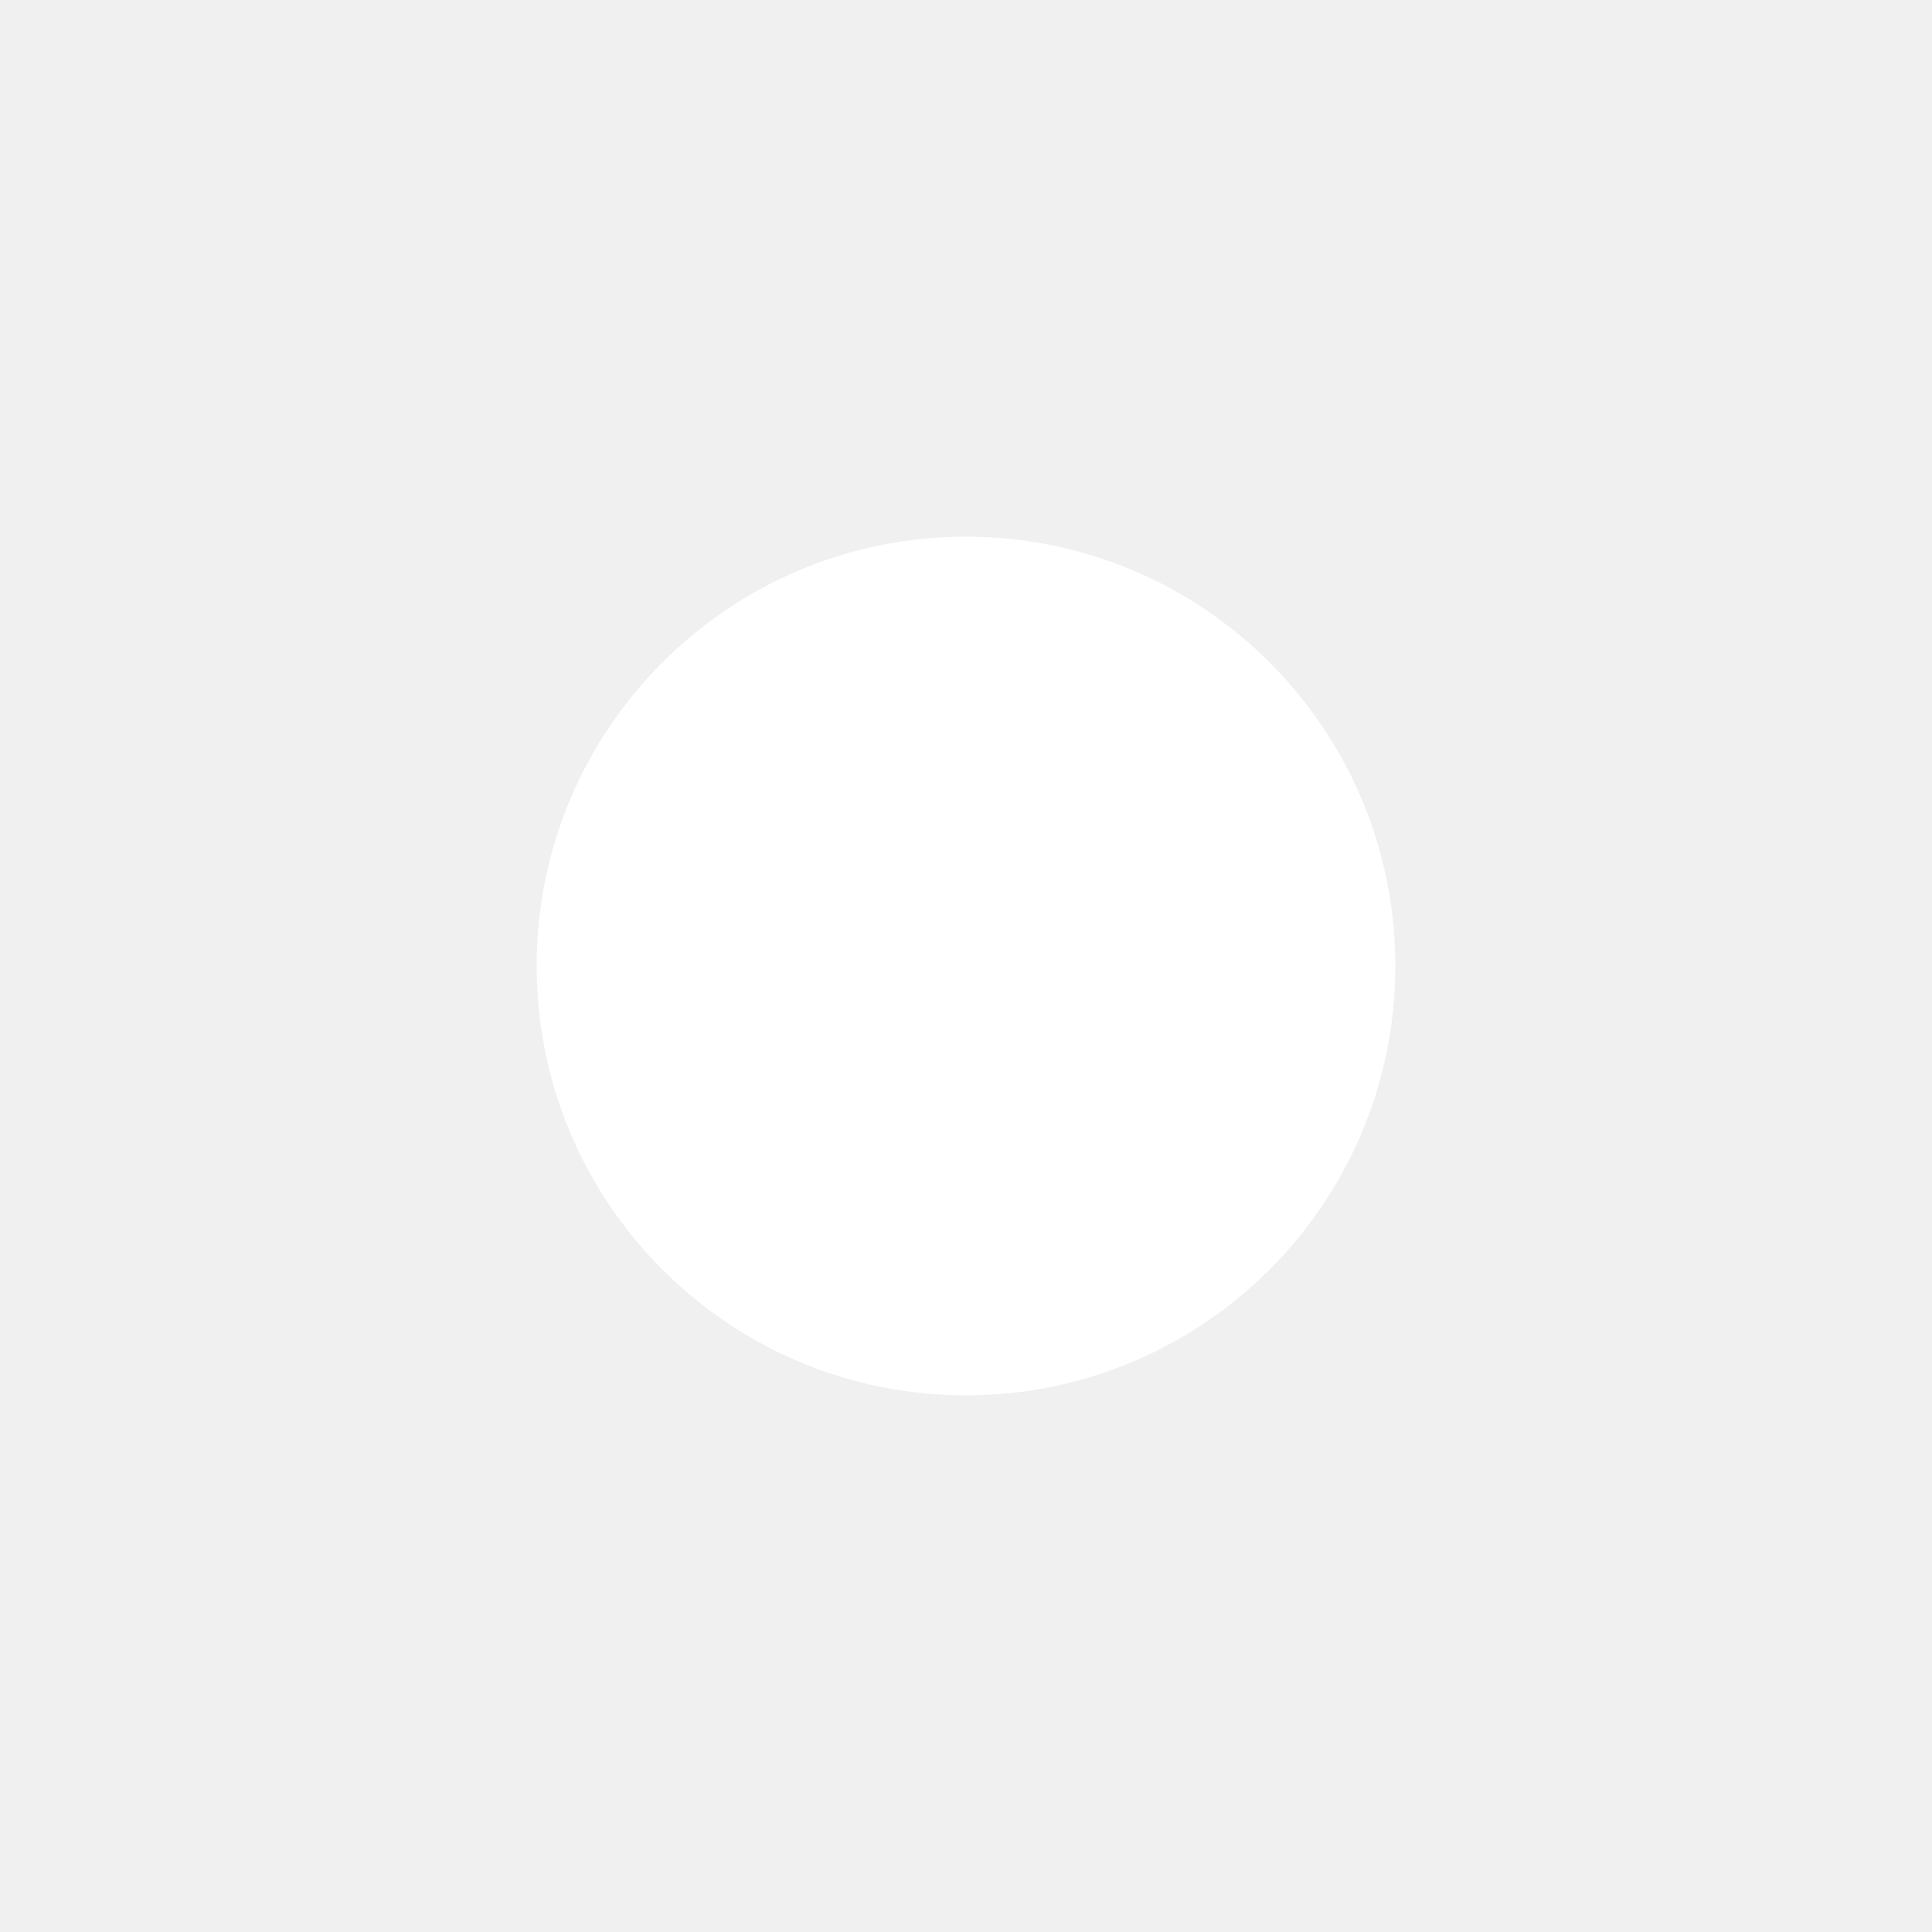
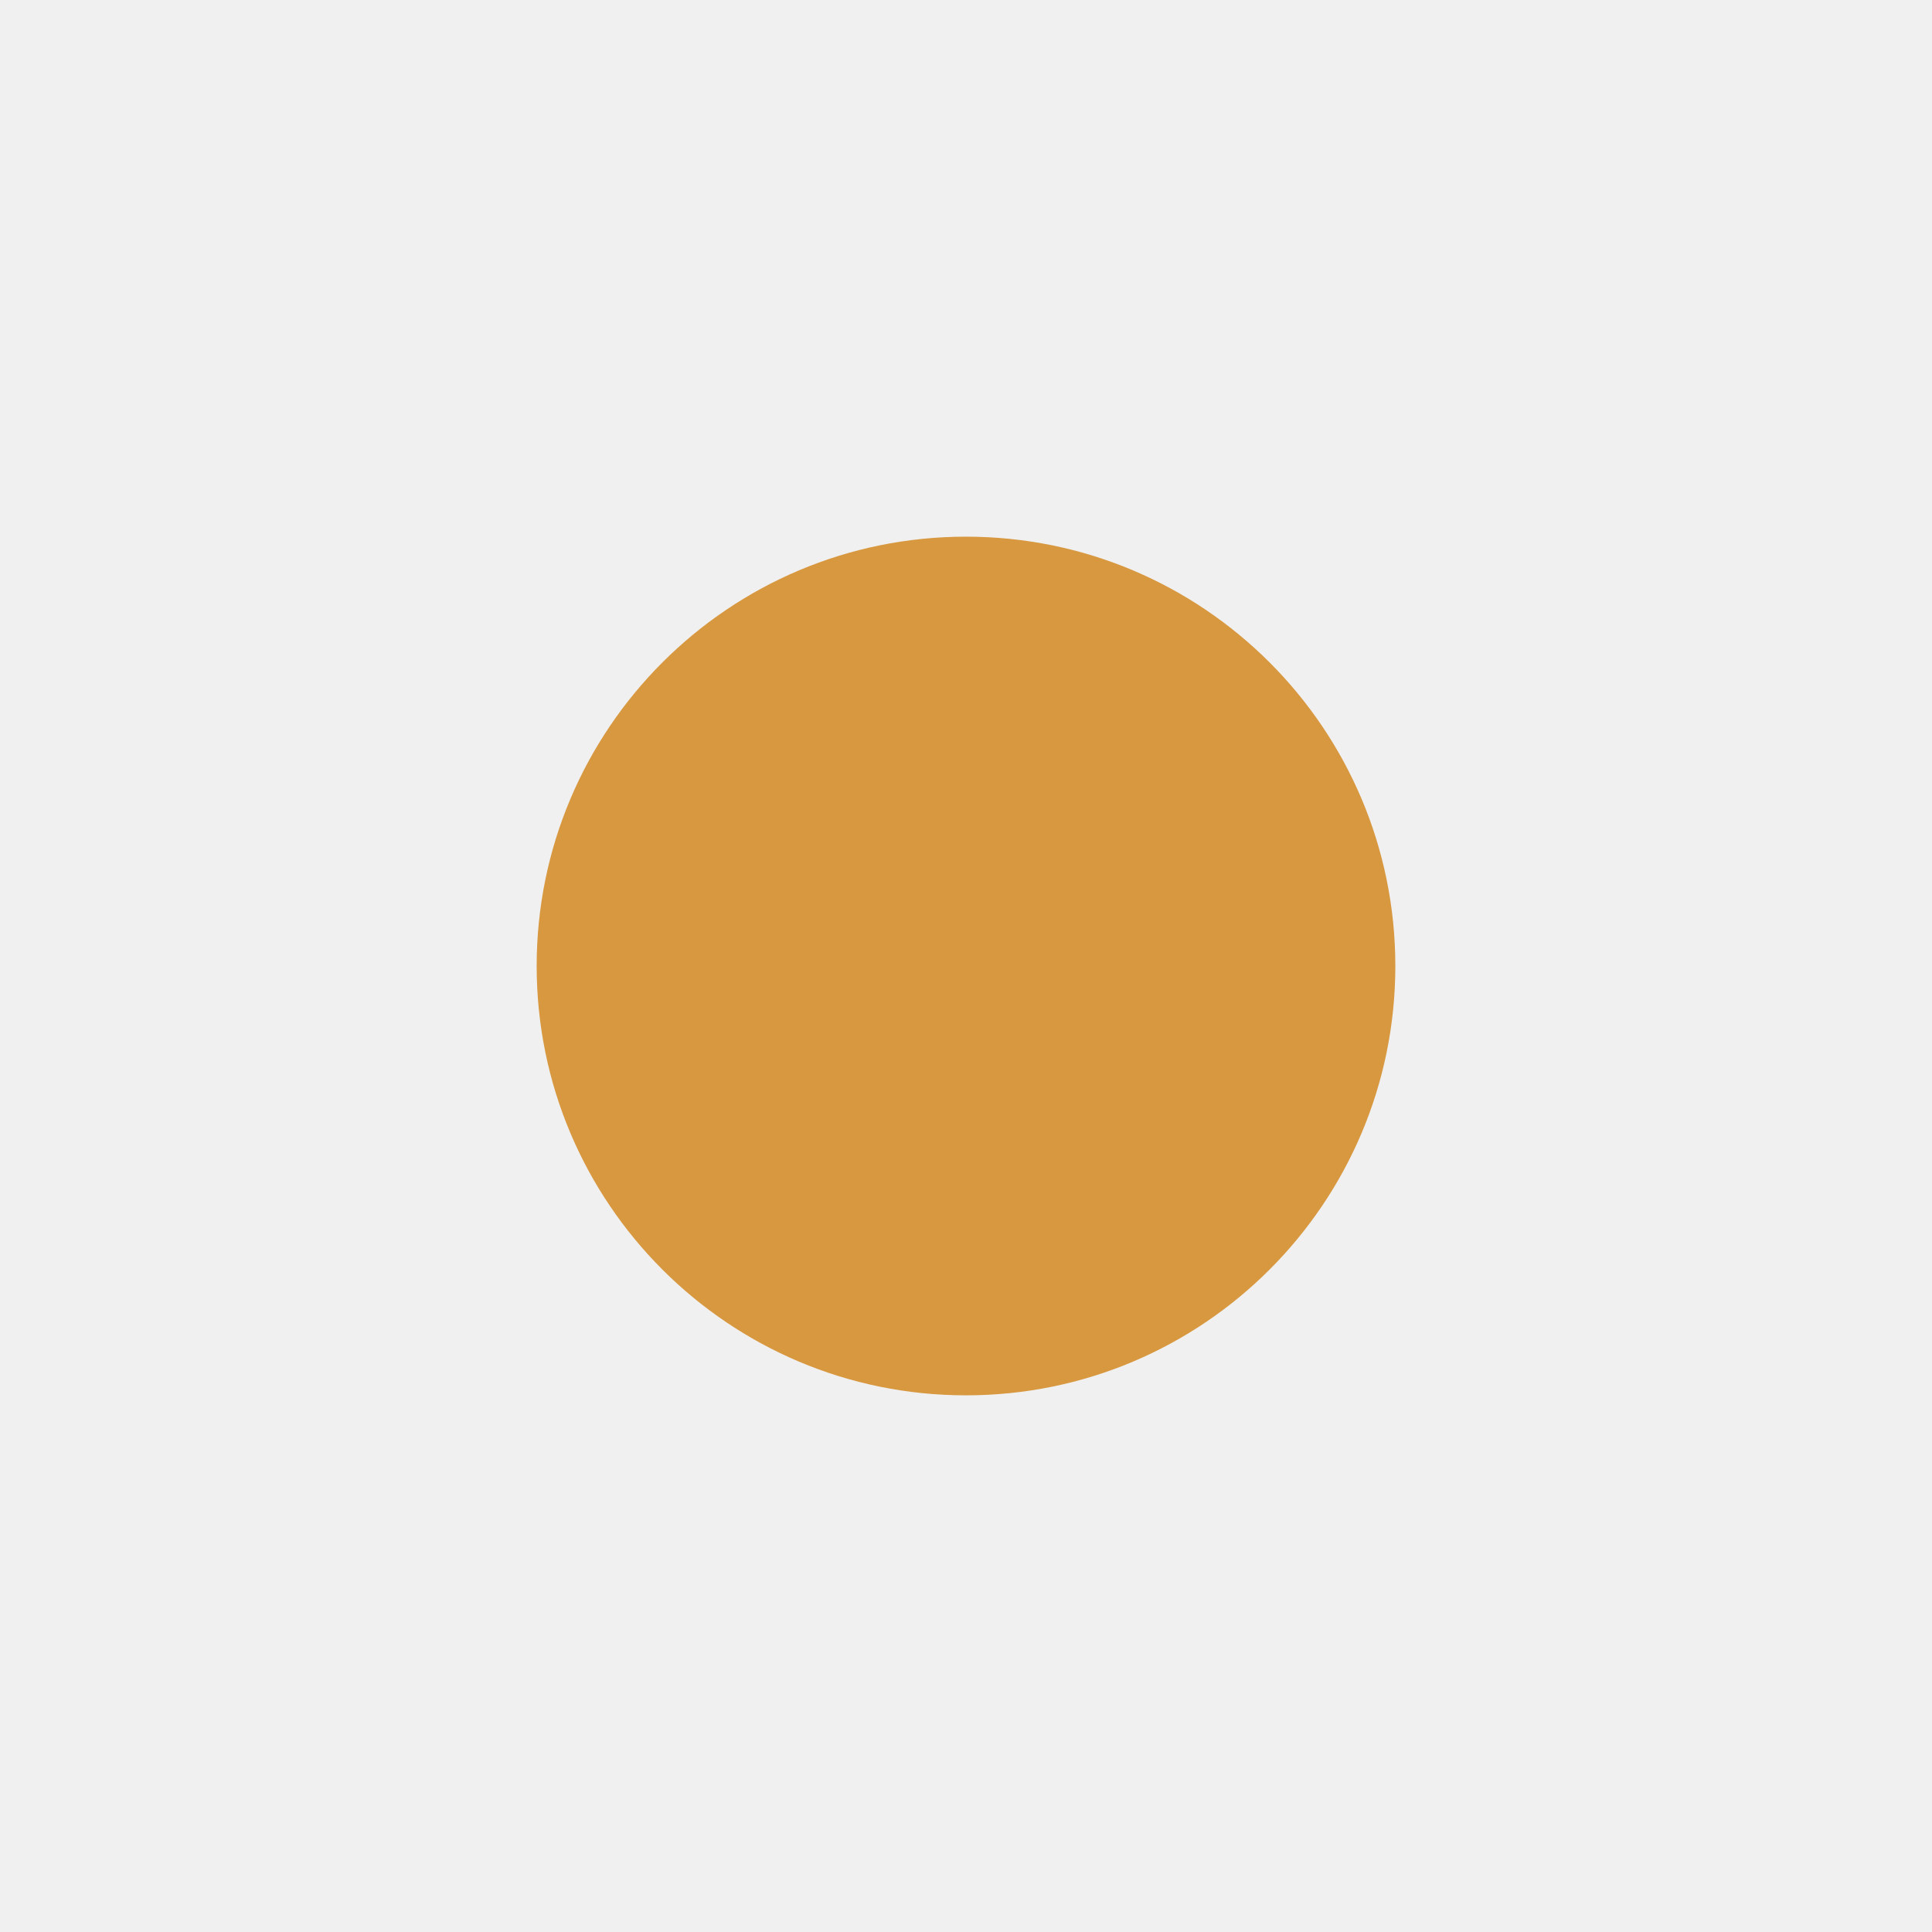
<svg xmlns="http://www.w3.org/2000/svg" width="18" height="18" id="svg5266" version="1.1">
  <defs id="defs5268" />
  <g id="layer1" transform="translate(0,2)">
-     <circle style="opacity:1;fill:#ffffff;fill-opacity:1;stroke:none;stroke-opacity:0.706" id="path4136" cx="9" cy="7" r="4" />
+     <circle style="opacity:1;fill:#D89840;fill-opacity:1;stroke:none;stroke-opacity:0.706" id="path4136" cx="9" cy="7" r="4" />
  </g>
</svg>
